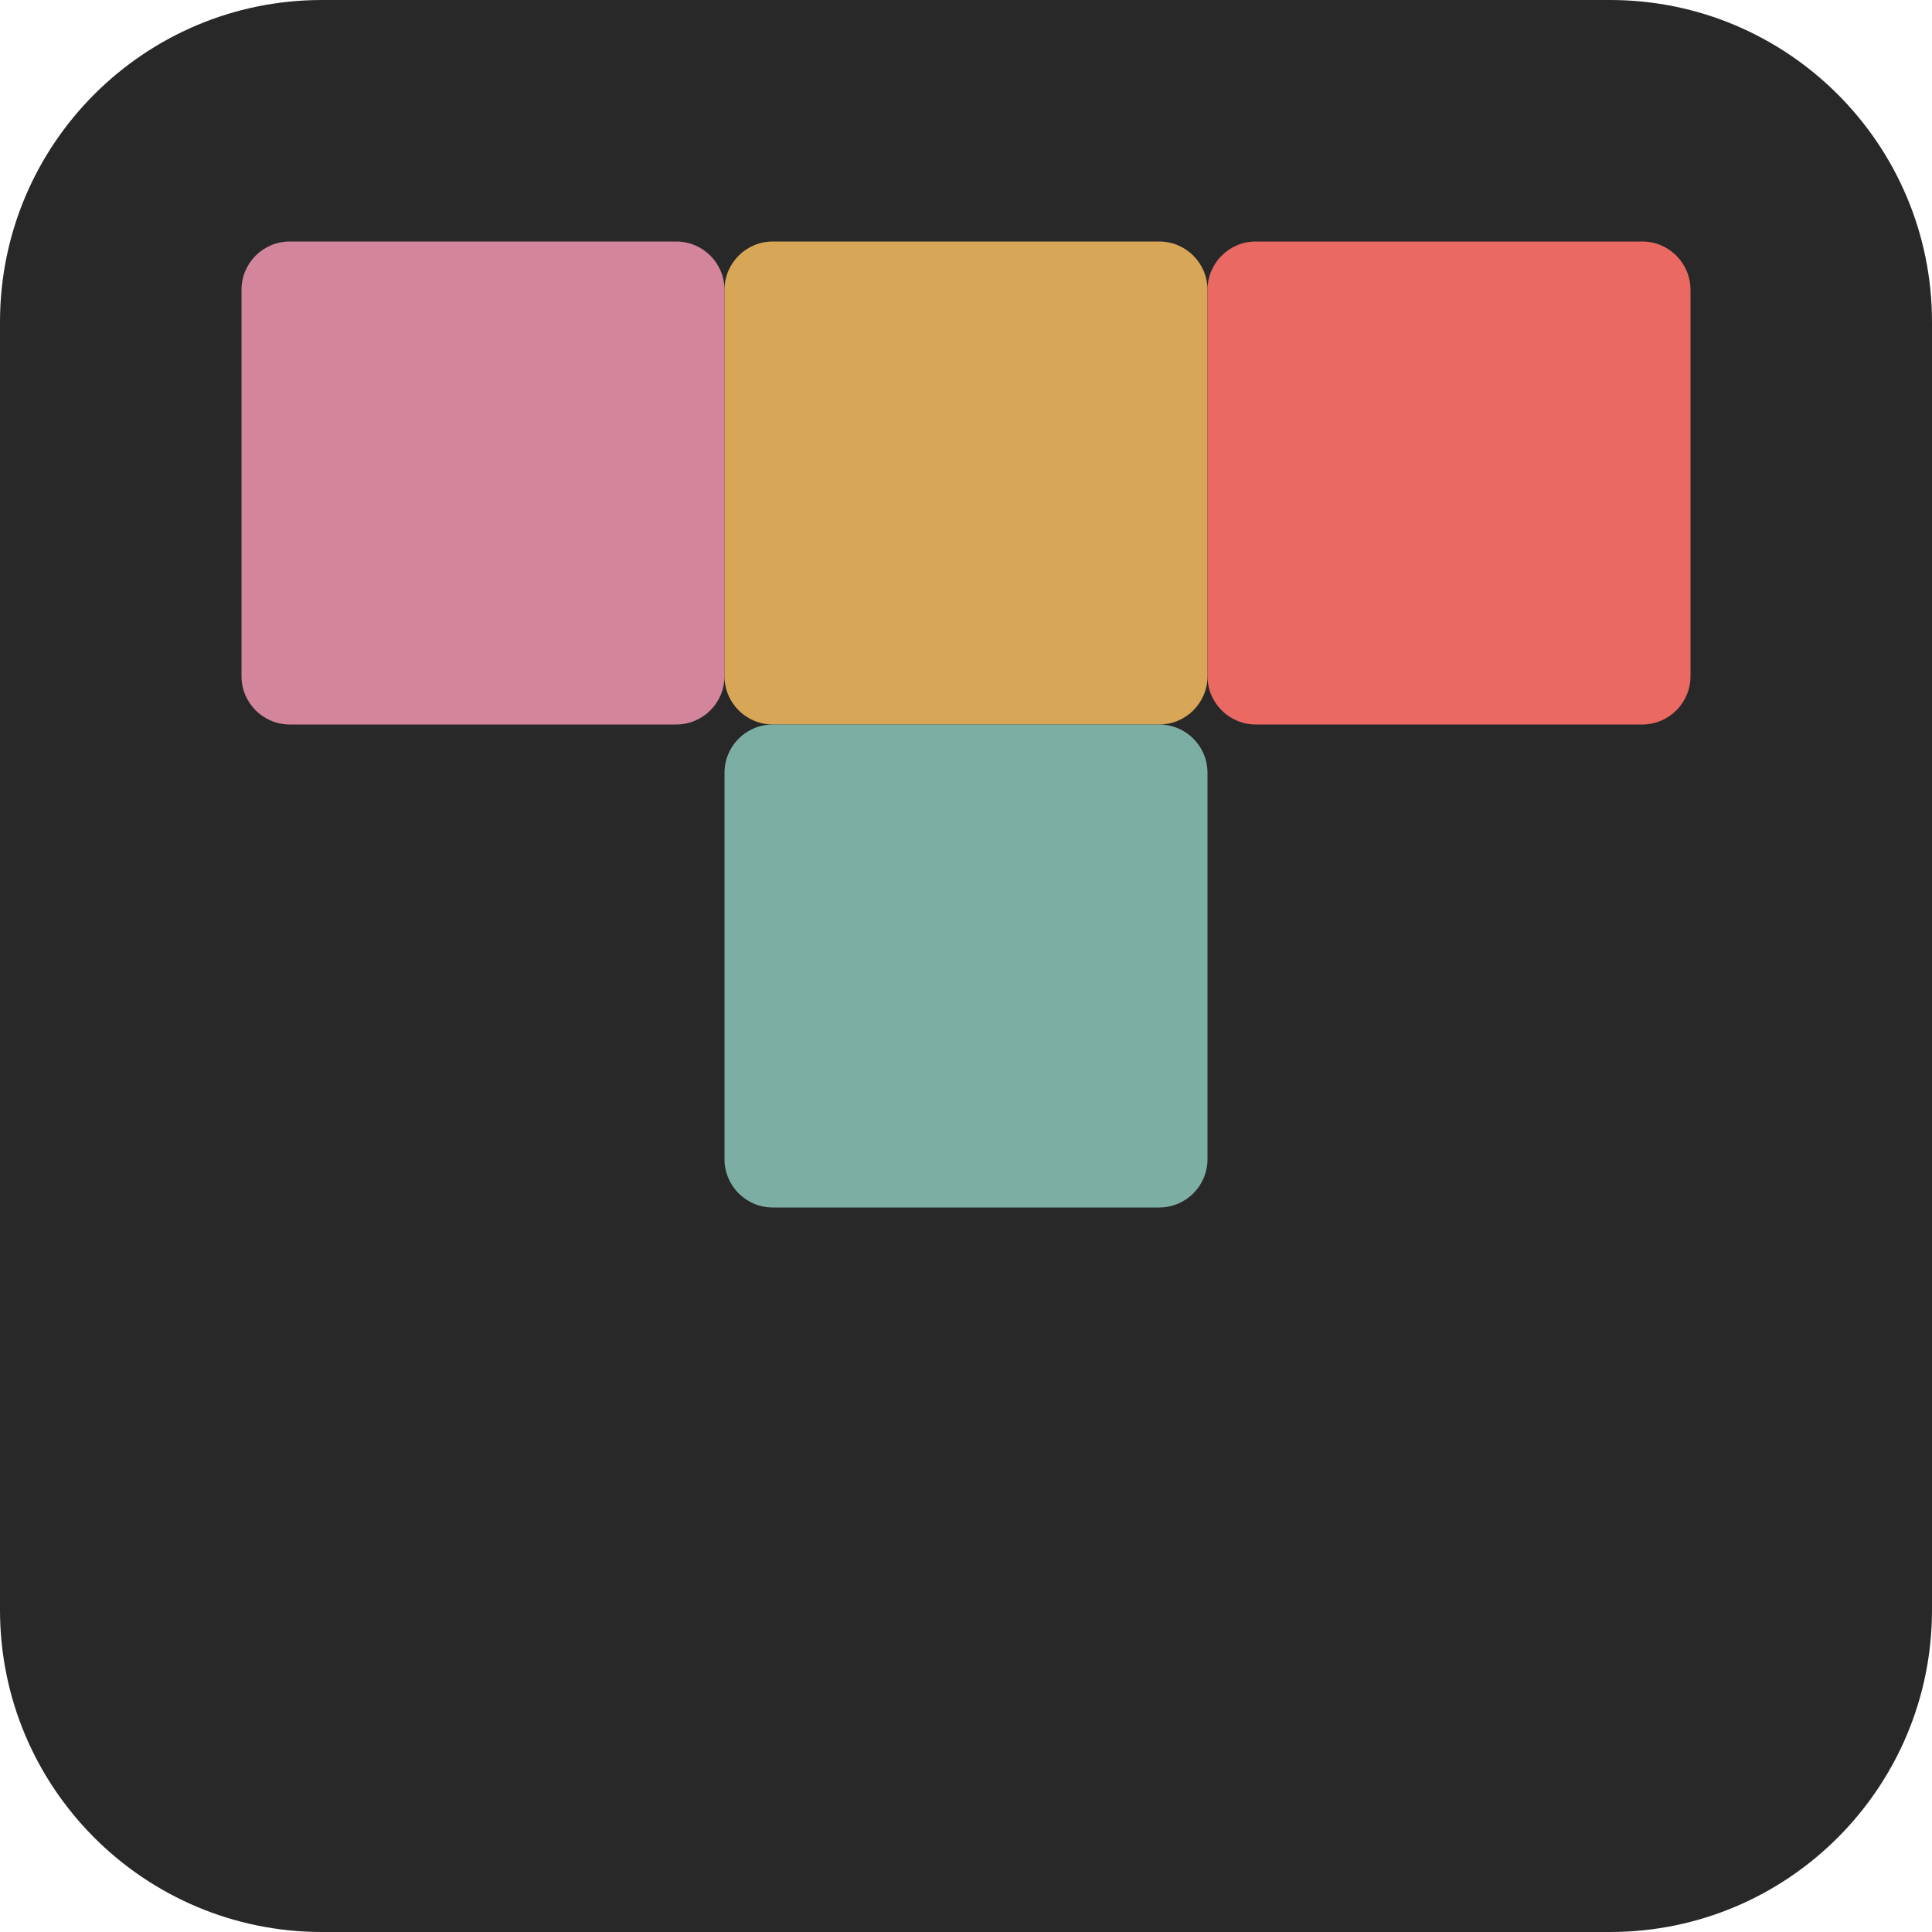
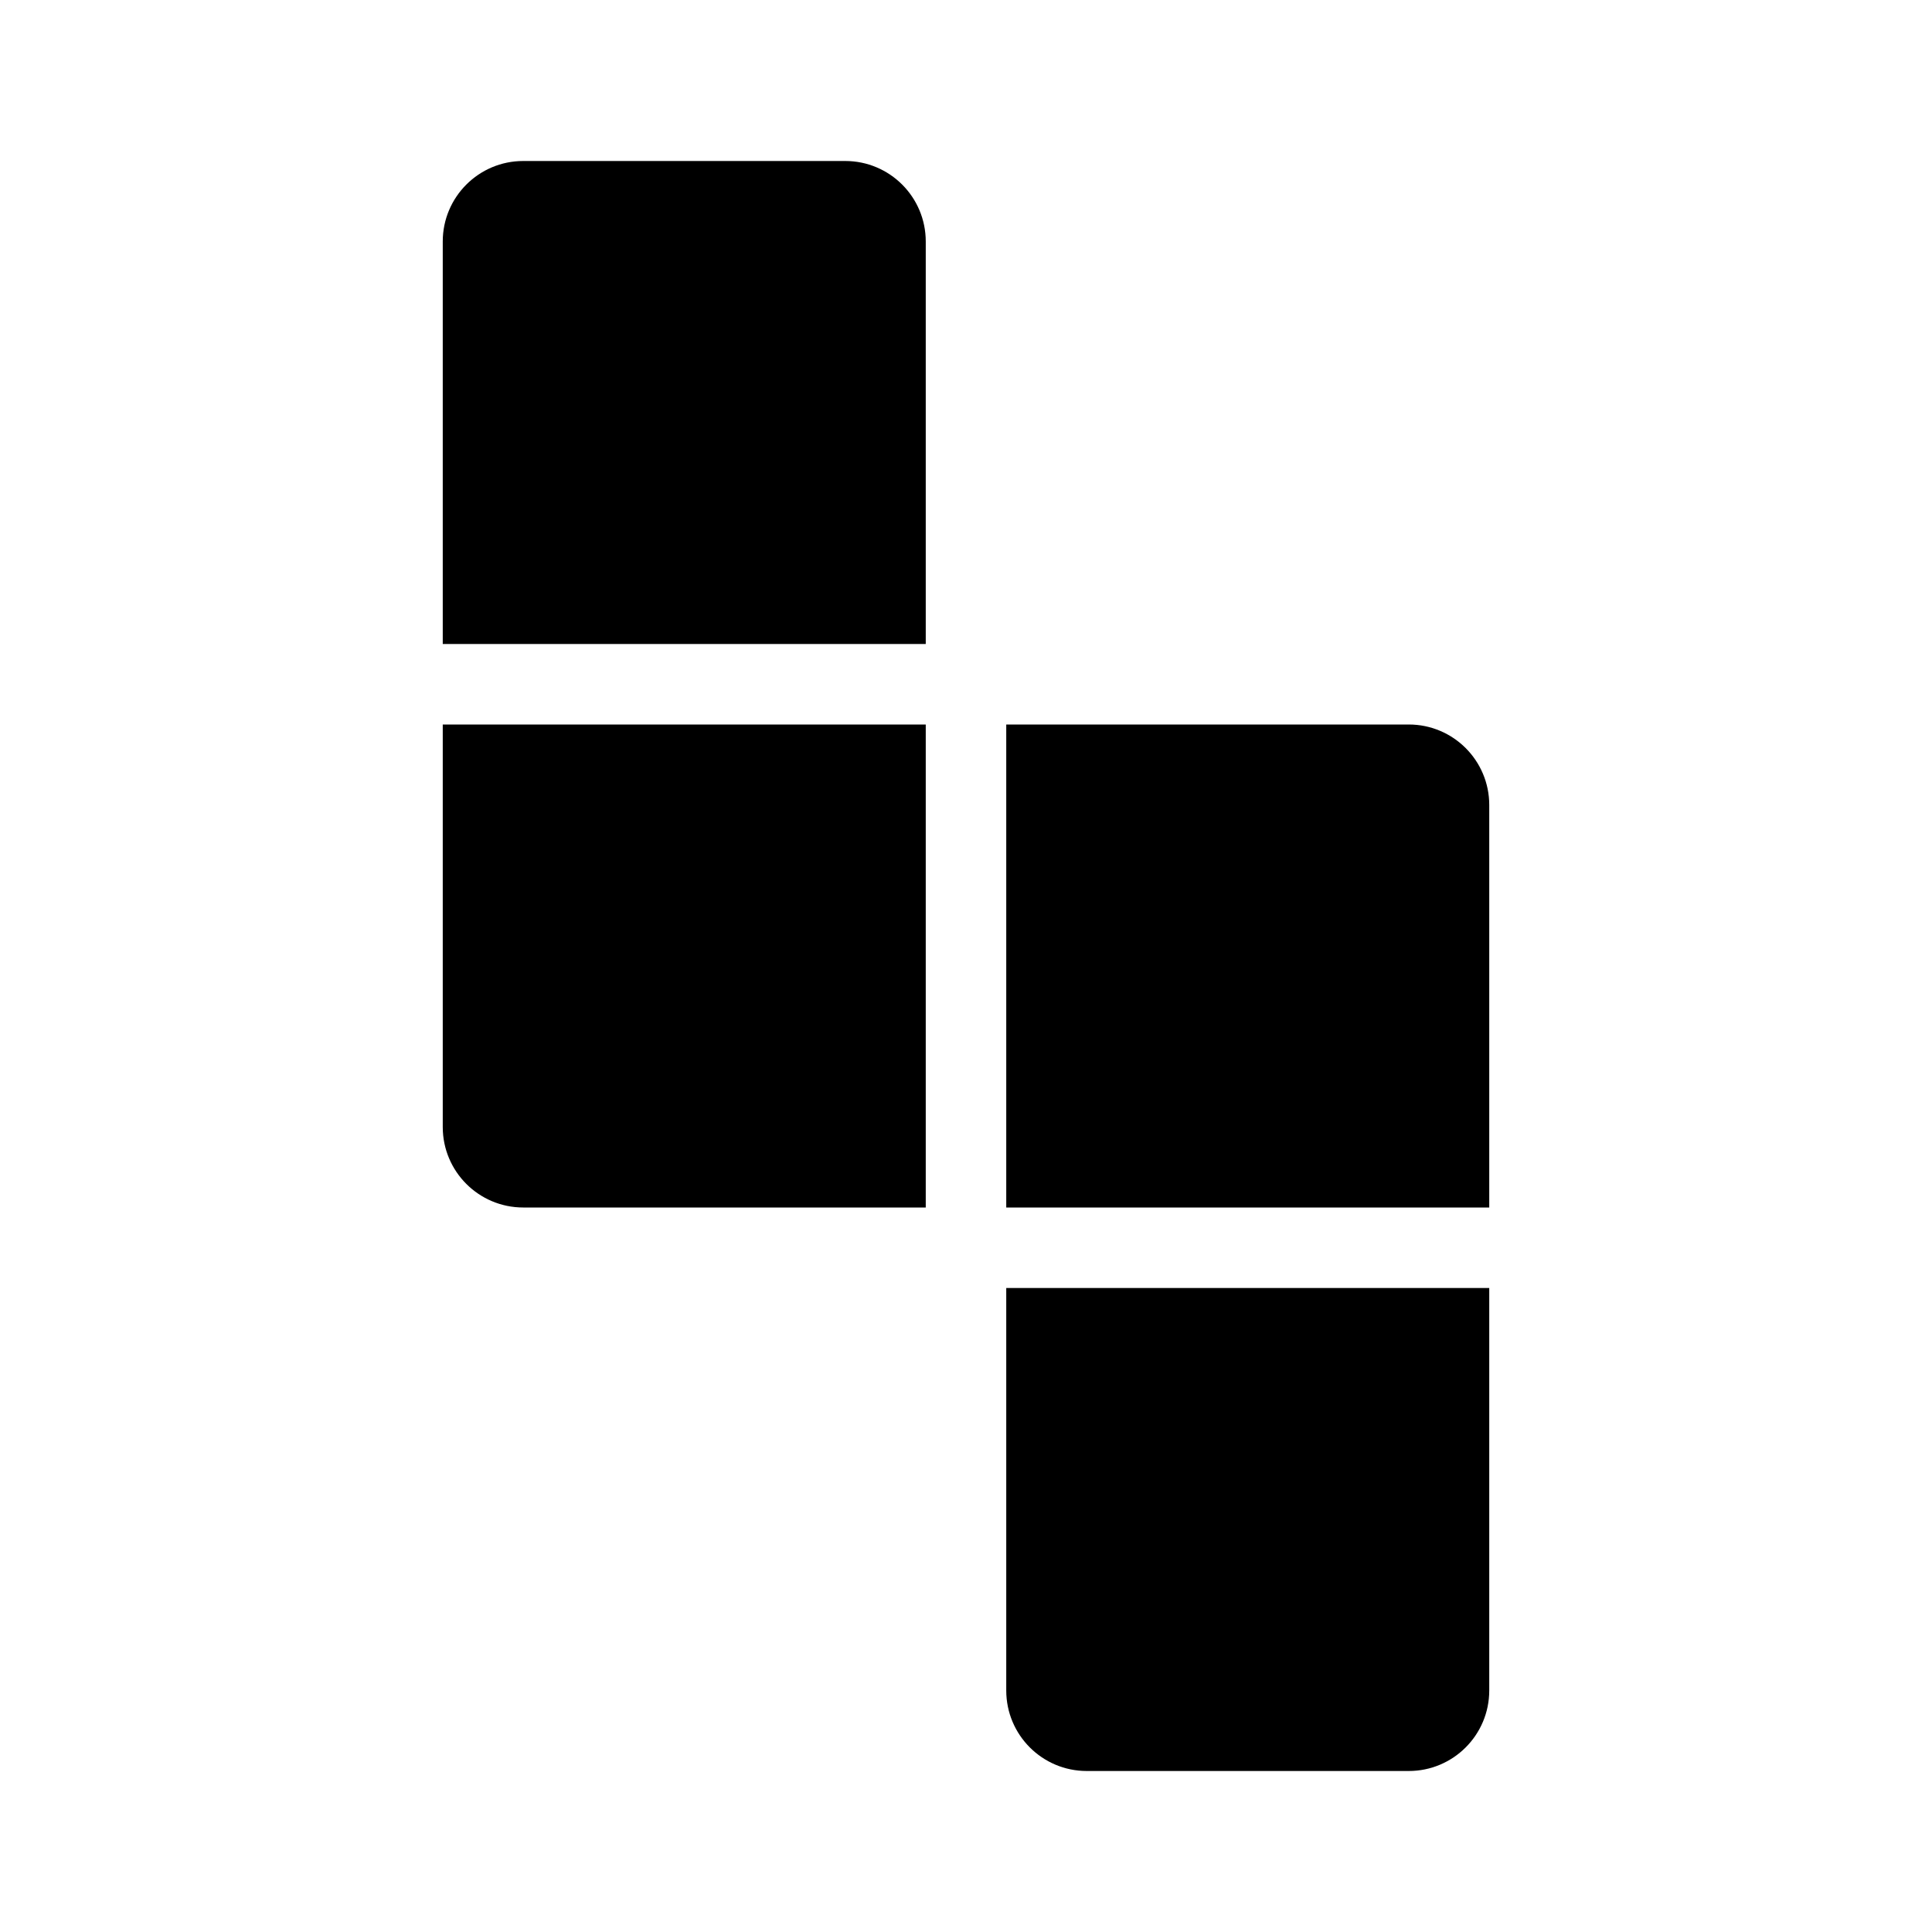
- <svg xmlns="http://www.w3.org/2000/svg" viewBox="0 0 24 24">
-   <rect fill="#282828" width="24" height="24" rx="4" />
-   <rect fill="#d3869b" x="3" y="3" width="6" height="6" rx="0.6" />
-   <rect fill="#d8a657" x="9" y="3" width="6" height="6" rx="0.6" />
-   <rect fill="#ea6962" x="15" y="3" width="6" height="6" rx="0.6" />
-   <rect fill="#7daea3" x="9" y="9" width="6" height="6" rx="0.6" />
+ <svg xmlns="http://www.w3.org/2000/svg" viewBox="0 0 24 24" fill="currentColor">
+   <path d="M10.5,2h-4a1,1,0,0,0-1,1V8h6V3A1,1,0,0,0,10.5,2Z" />
+   <path d="M5.5,14a1,1,0,0,0,1,1h5V9h-6Z" />
+   <path d="M17.5,9h-5v6h6V10A1,1,0,0,0,17.5,9Z" />
+   <path d="M12.5,21a1,1,0,0,0,1,1h4a1,1,0,0,0,1-1V16h-6Z" />
</svg>
